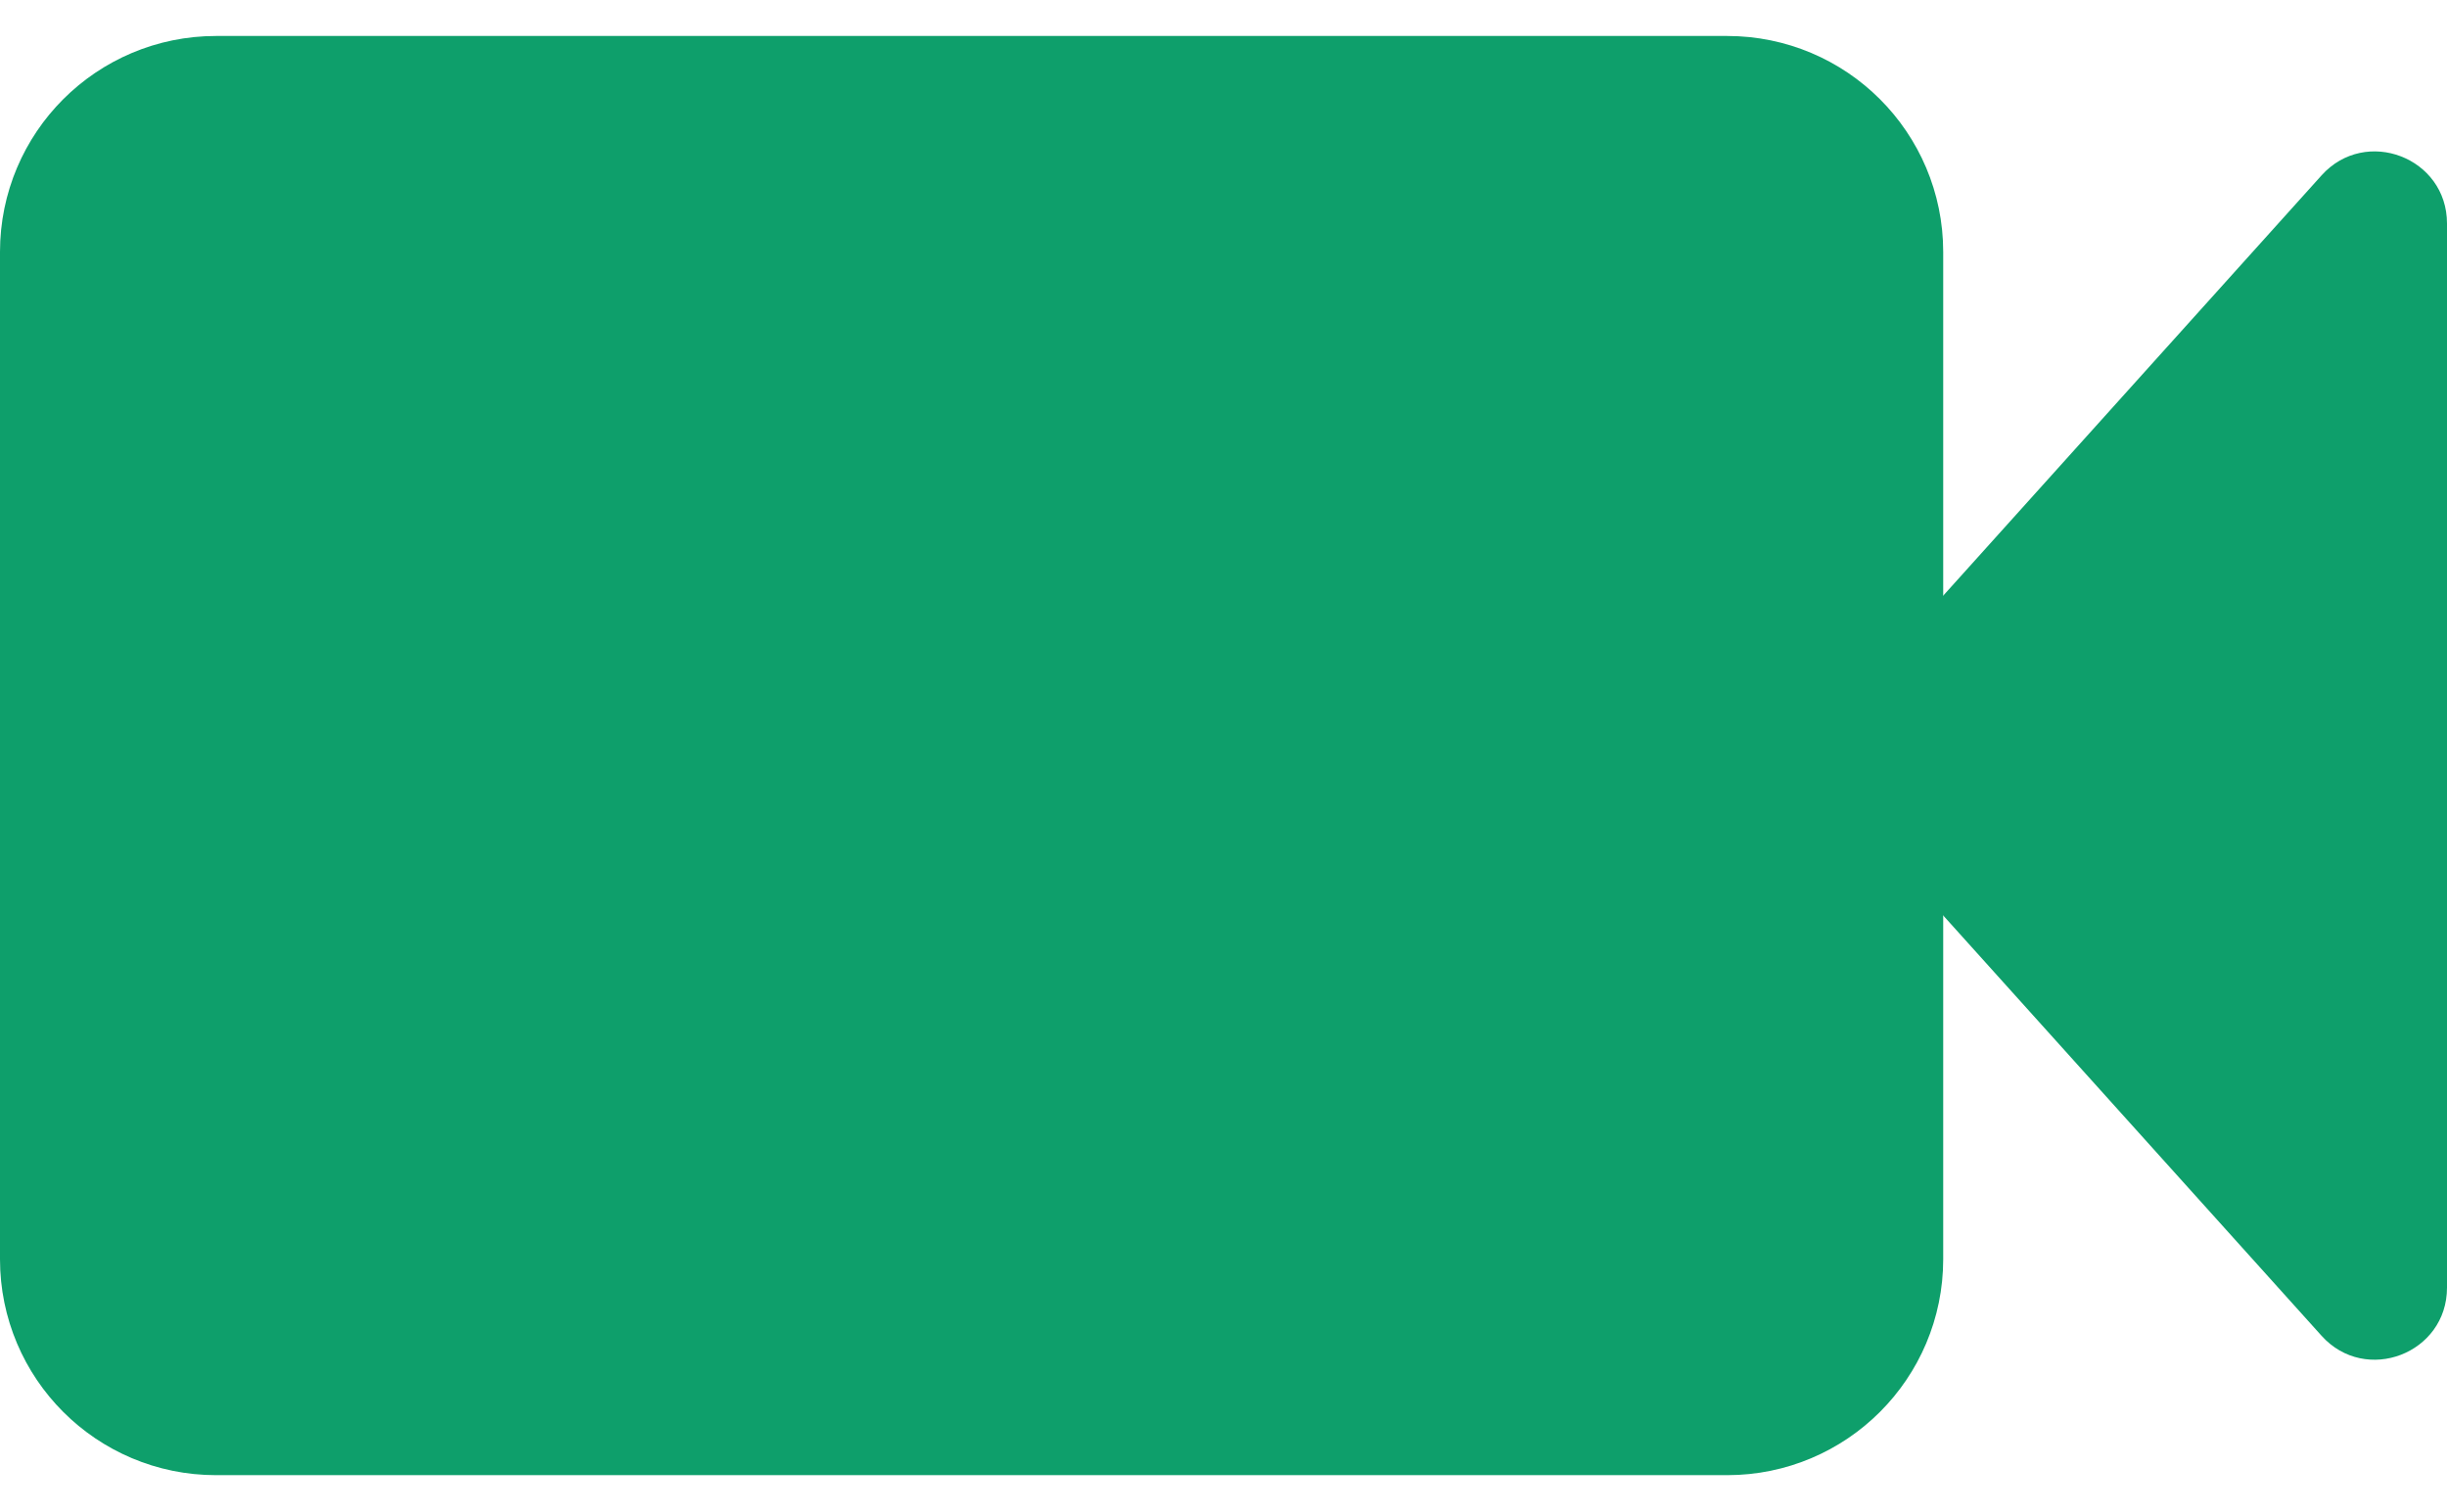
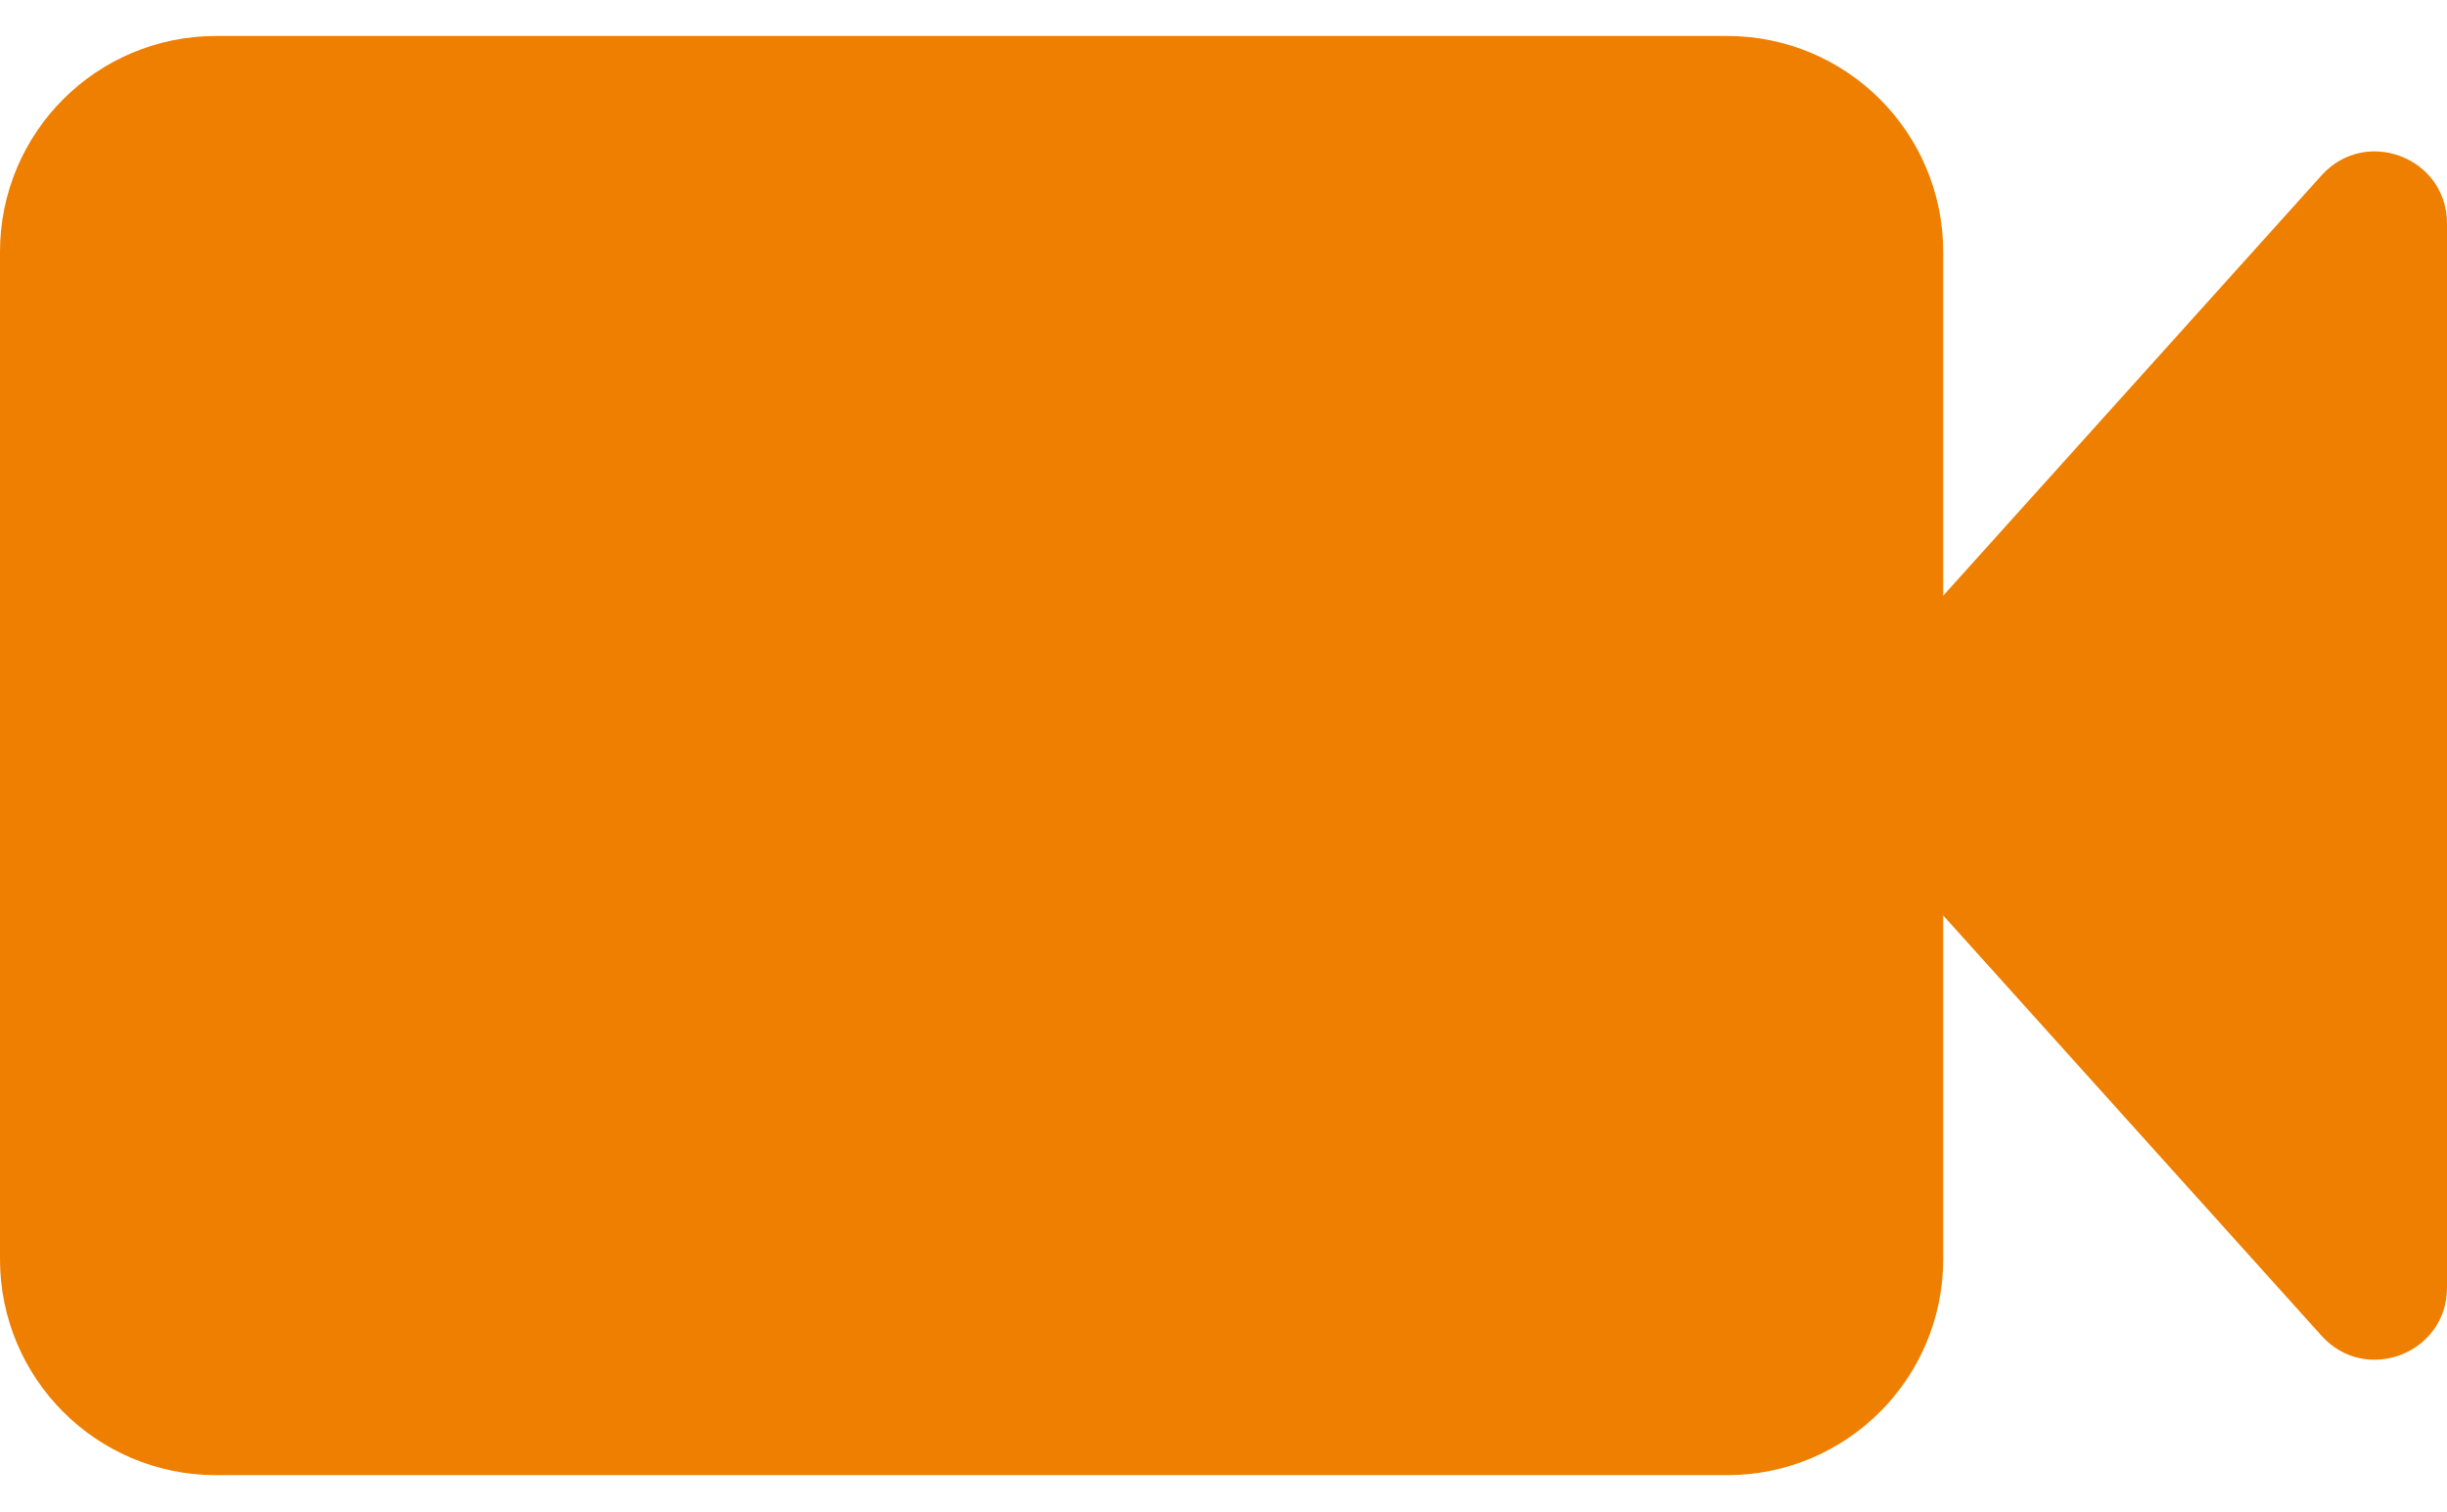
<svg xmlns="http://www.w3.org/2000/svg" width="34" height="21" viewBox="0 0 34 21" fill="none">
-   <rect x="1.5" y="2" width="24" height="17" rx="1.5" fill="#0E9F6B" stroke="#0E9F6B" stroke-width="3" />
-   <path d="M25.602 11.169C25.26 10.789 25.26 10.211 25.602 9.831L32.257 2.437C32.87 1.756 34 2.189 34 3.106V17.894C34 18.811 32.87 19.244 32.257 18.563L25.602 11.169Z" fill="#0E9F6B" />
+   <rect x="1.5" y="2" width="24" height="17" rx="1.5" fill="#EE7F00" stroke="#EE7F00" stroke-width="3" />
+   <path d="M25.602 11.169C25.26 10.789 25.26 10.211 25.602 9.831L32.257 2.437C32.87 1.756 34 2.189 34 3.106V17.894C34 18.811 32.87 19.244 32.257 18.563L25.602 11.169Z" fill="#EE7F00" />
</svg>
